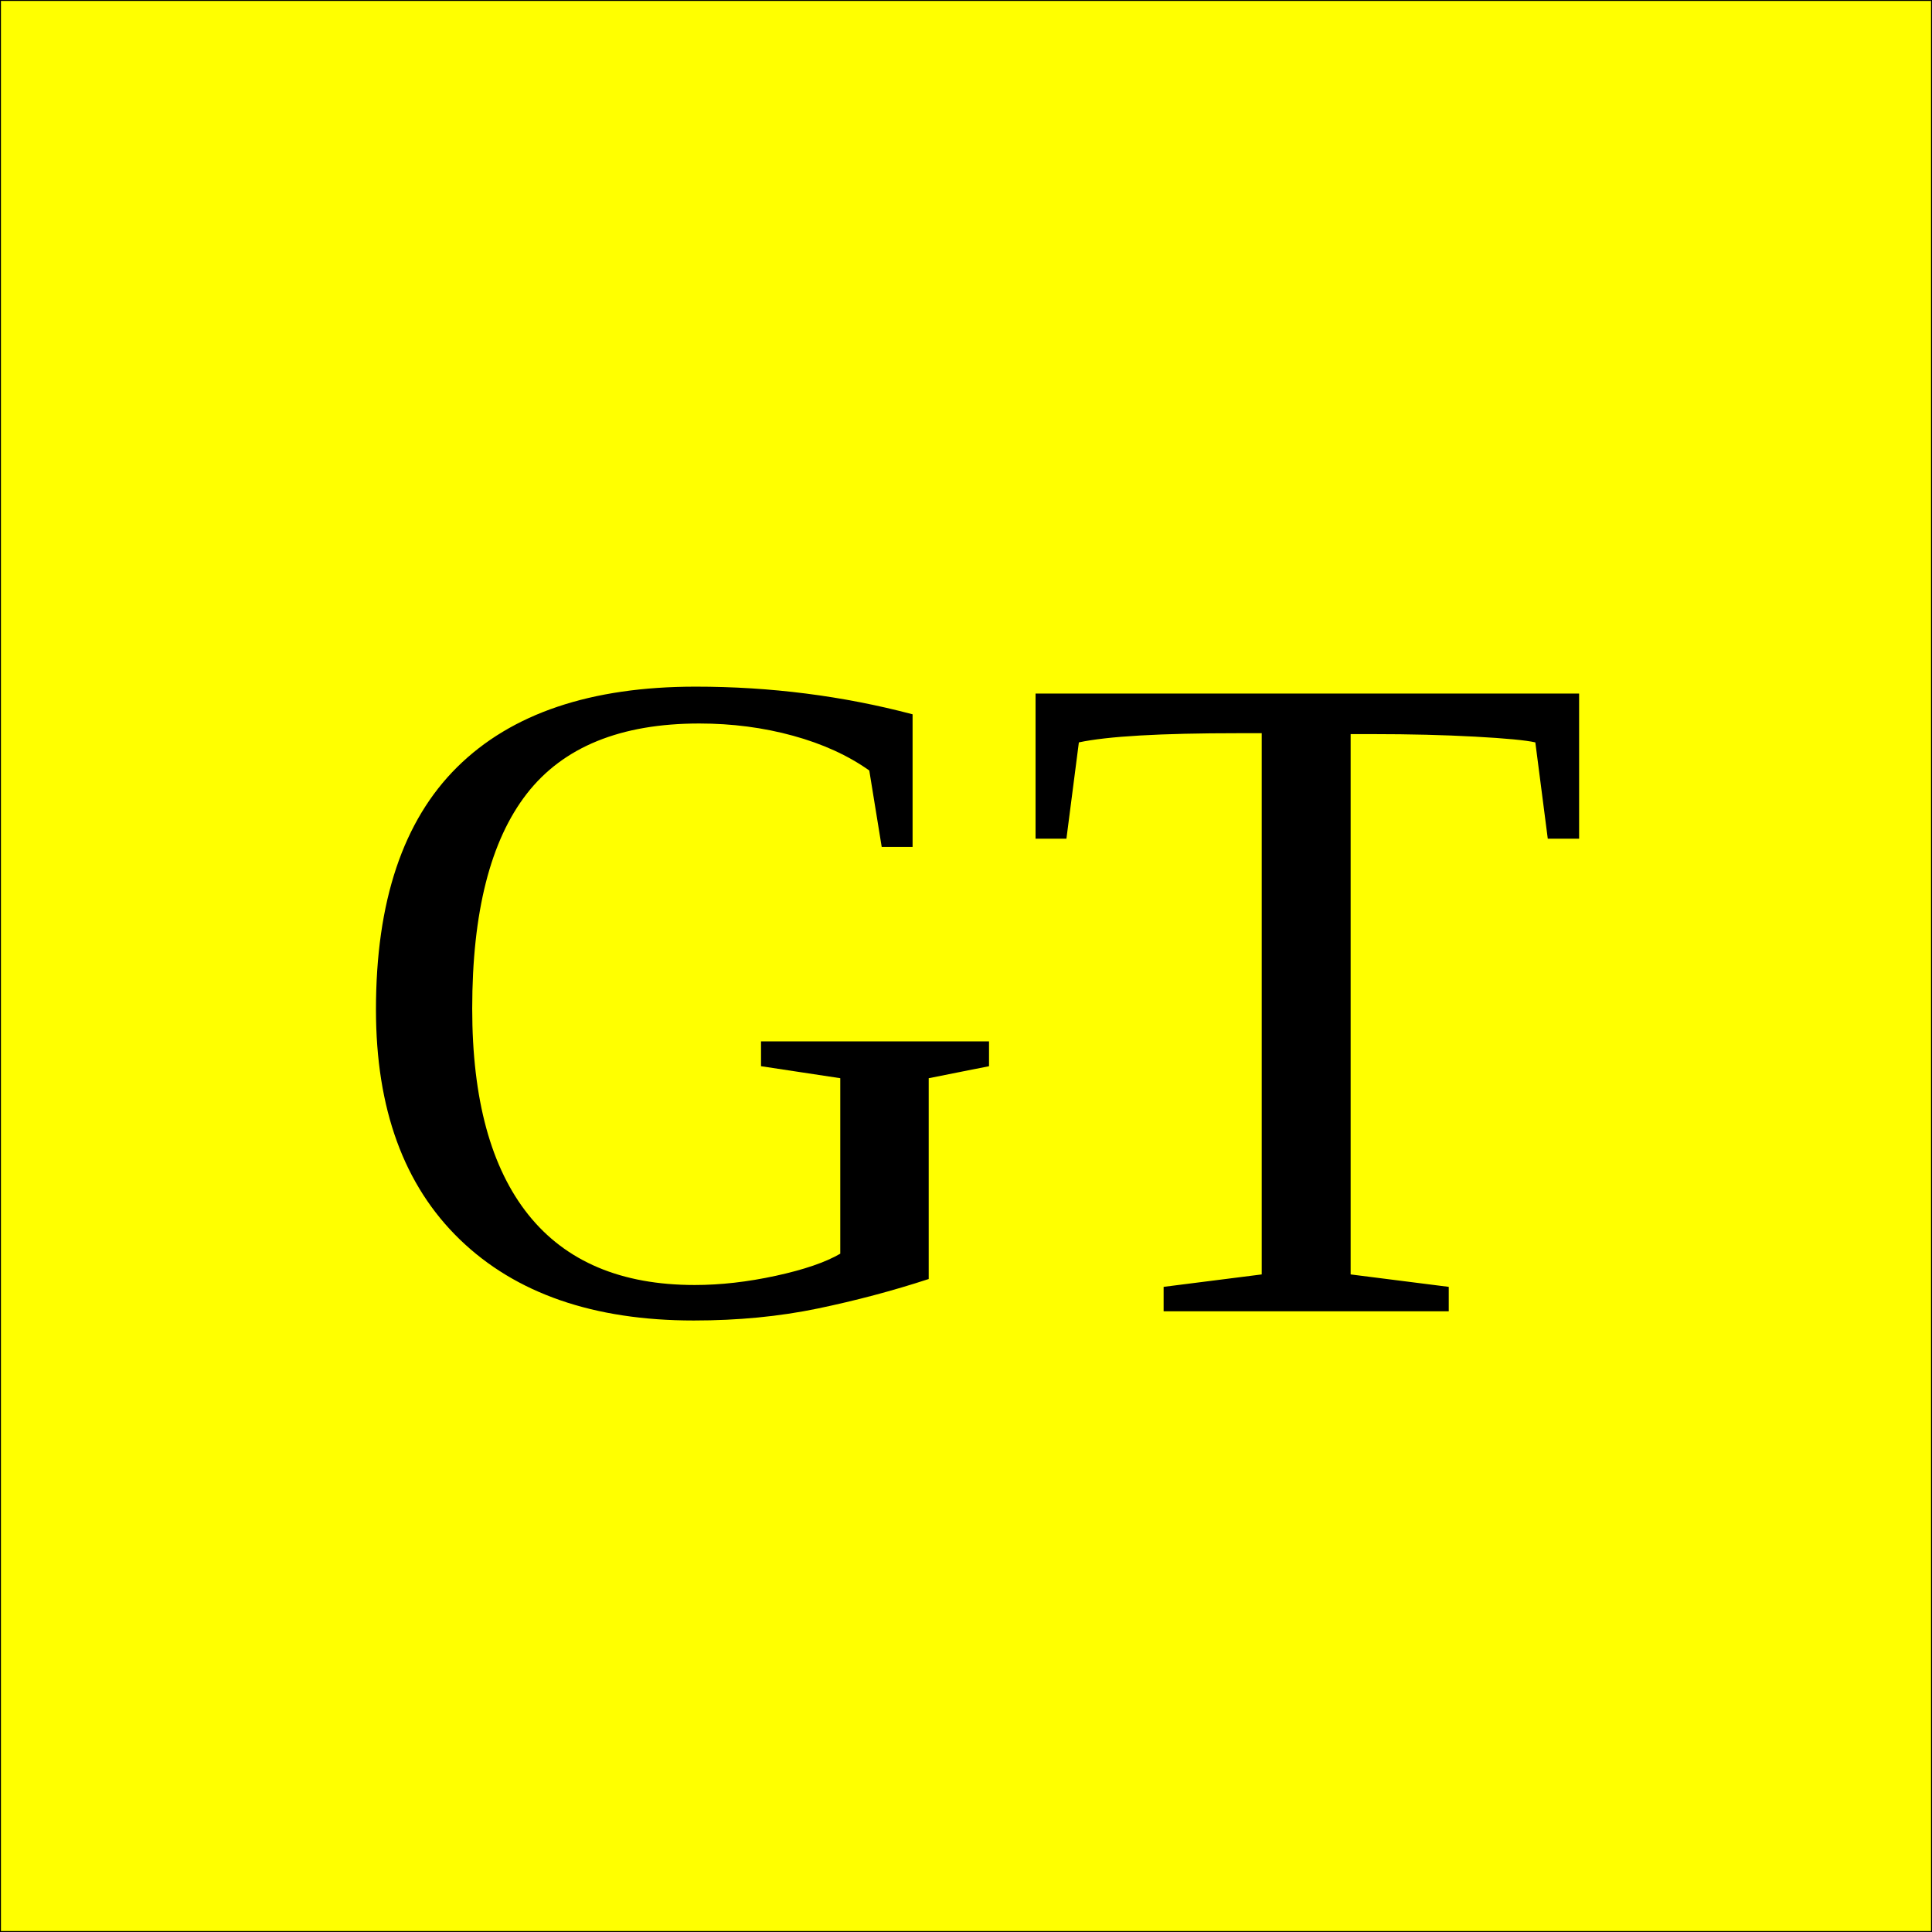
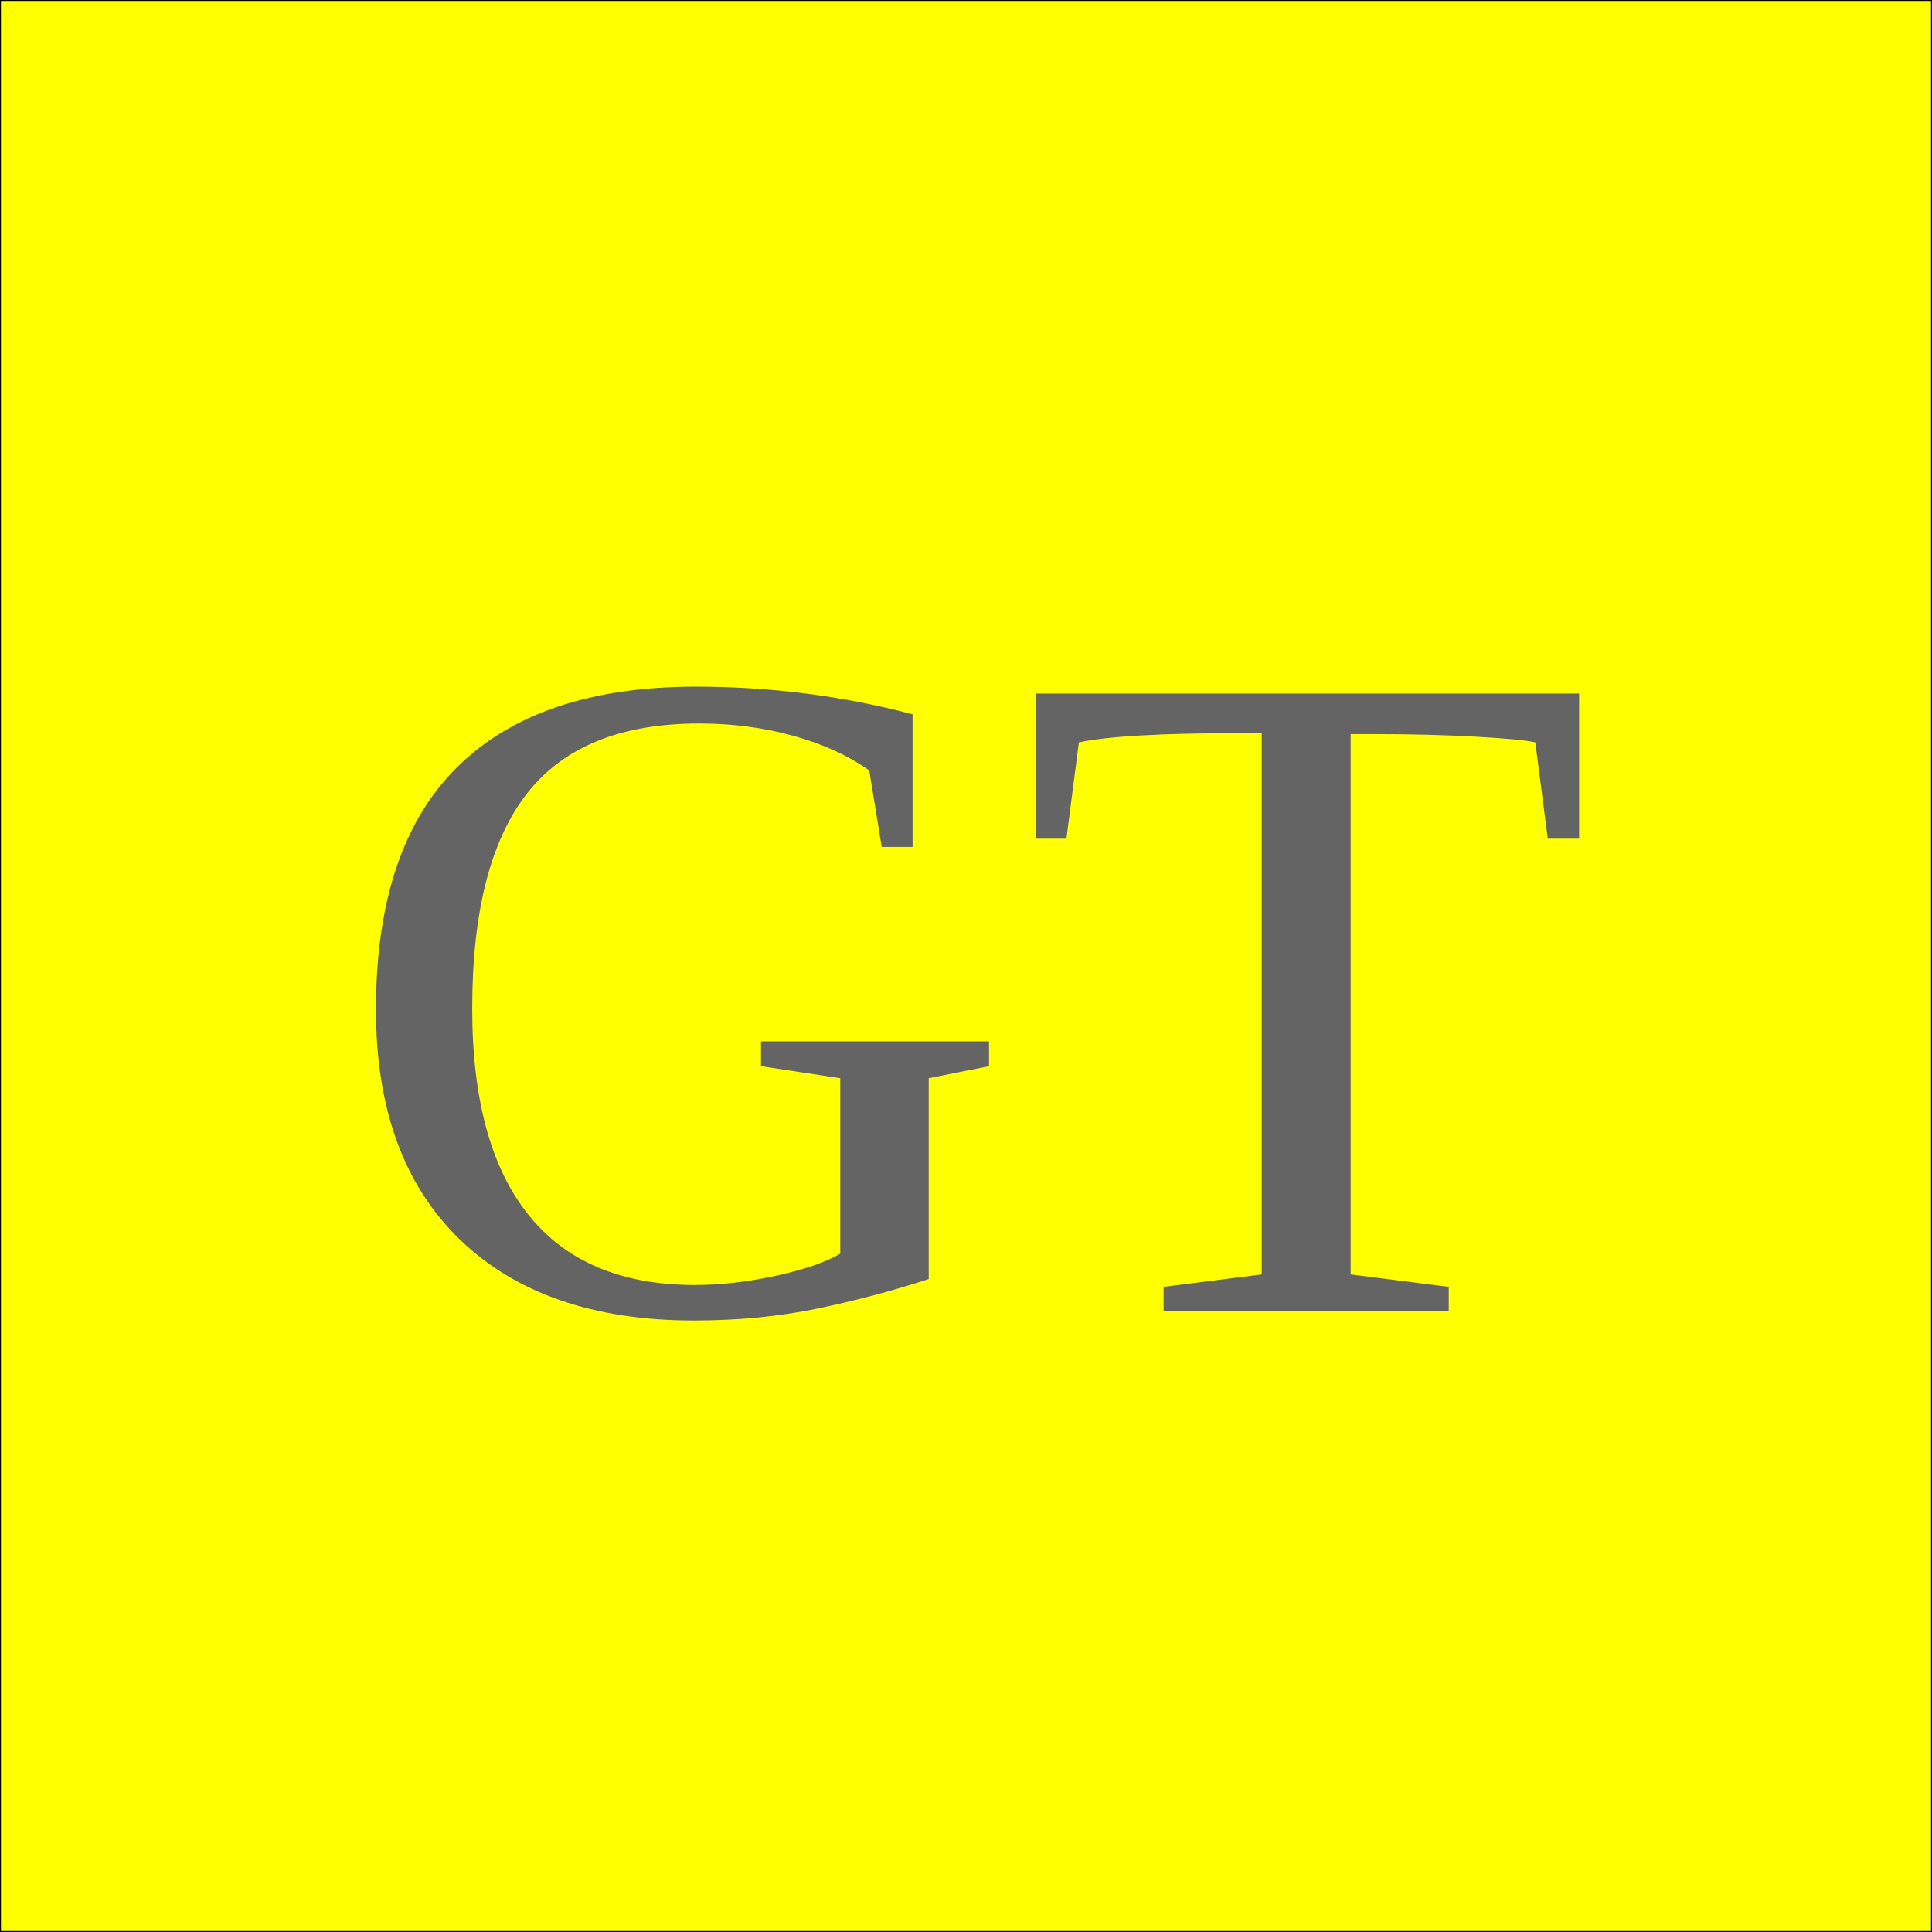
<svg xmlns="http://www.w3.org/2000/svg" width="1024" height="1024">
  <rect x="0" y="0" width="1024" height="1024" fill="yellow" fill-opacity="1" stroke="black" stroke-width="1" />
-   <text x="512" y="695" font-size="500" text-anchor="middle" text-align="center">GT</text>
+   <text x="512" y="695" font-size="500" text-anchor="middle" text-align="center" color="rgb(100,100,100)" fill="rgb(100,100,100)">GT</text>
</svg>
